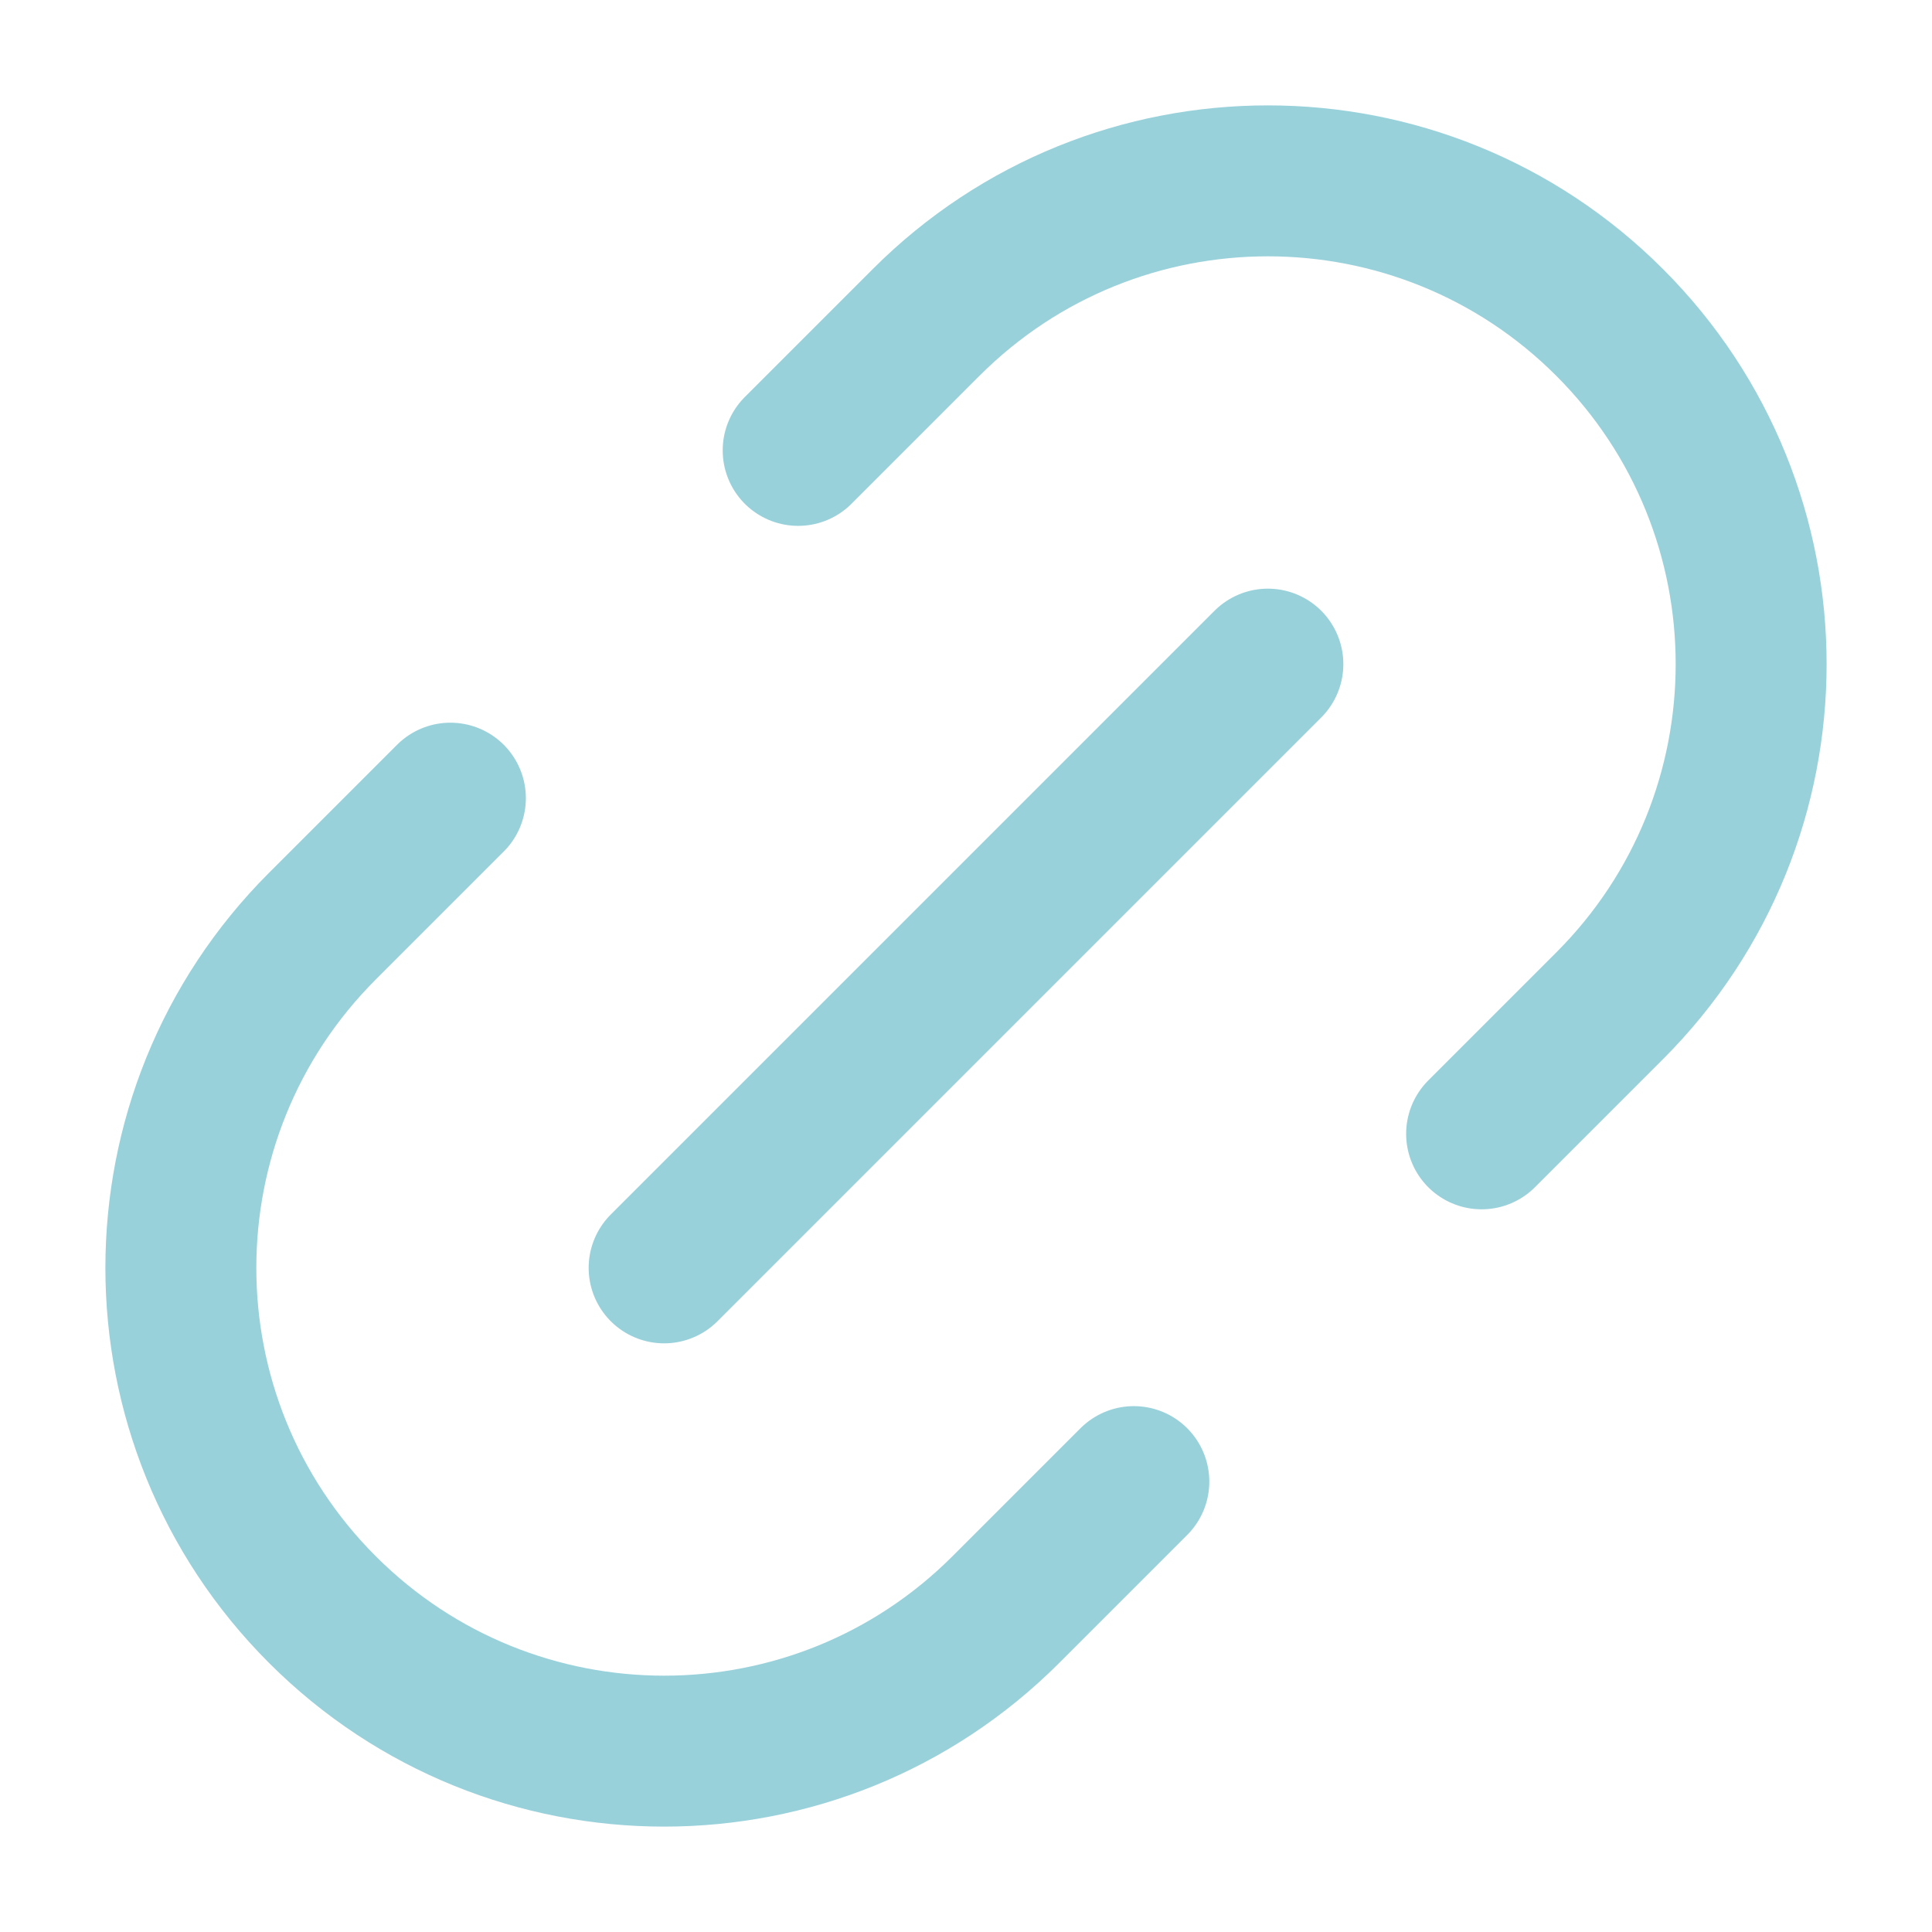
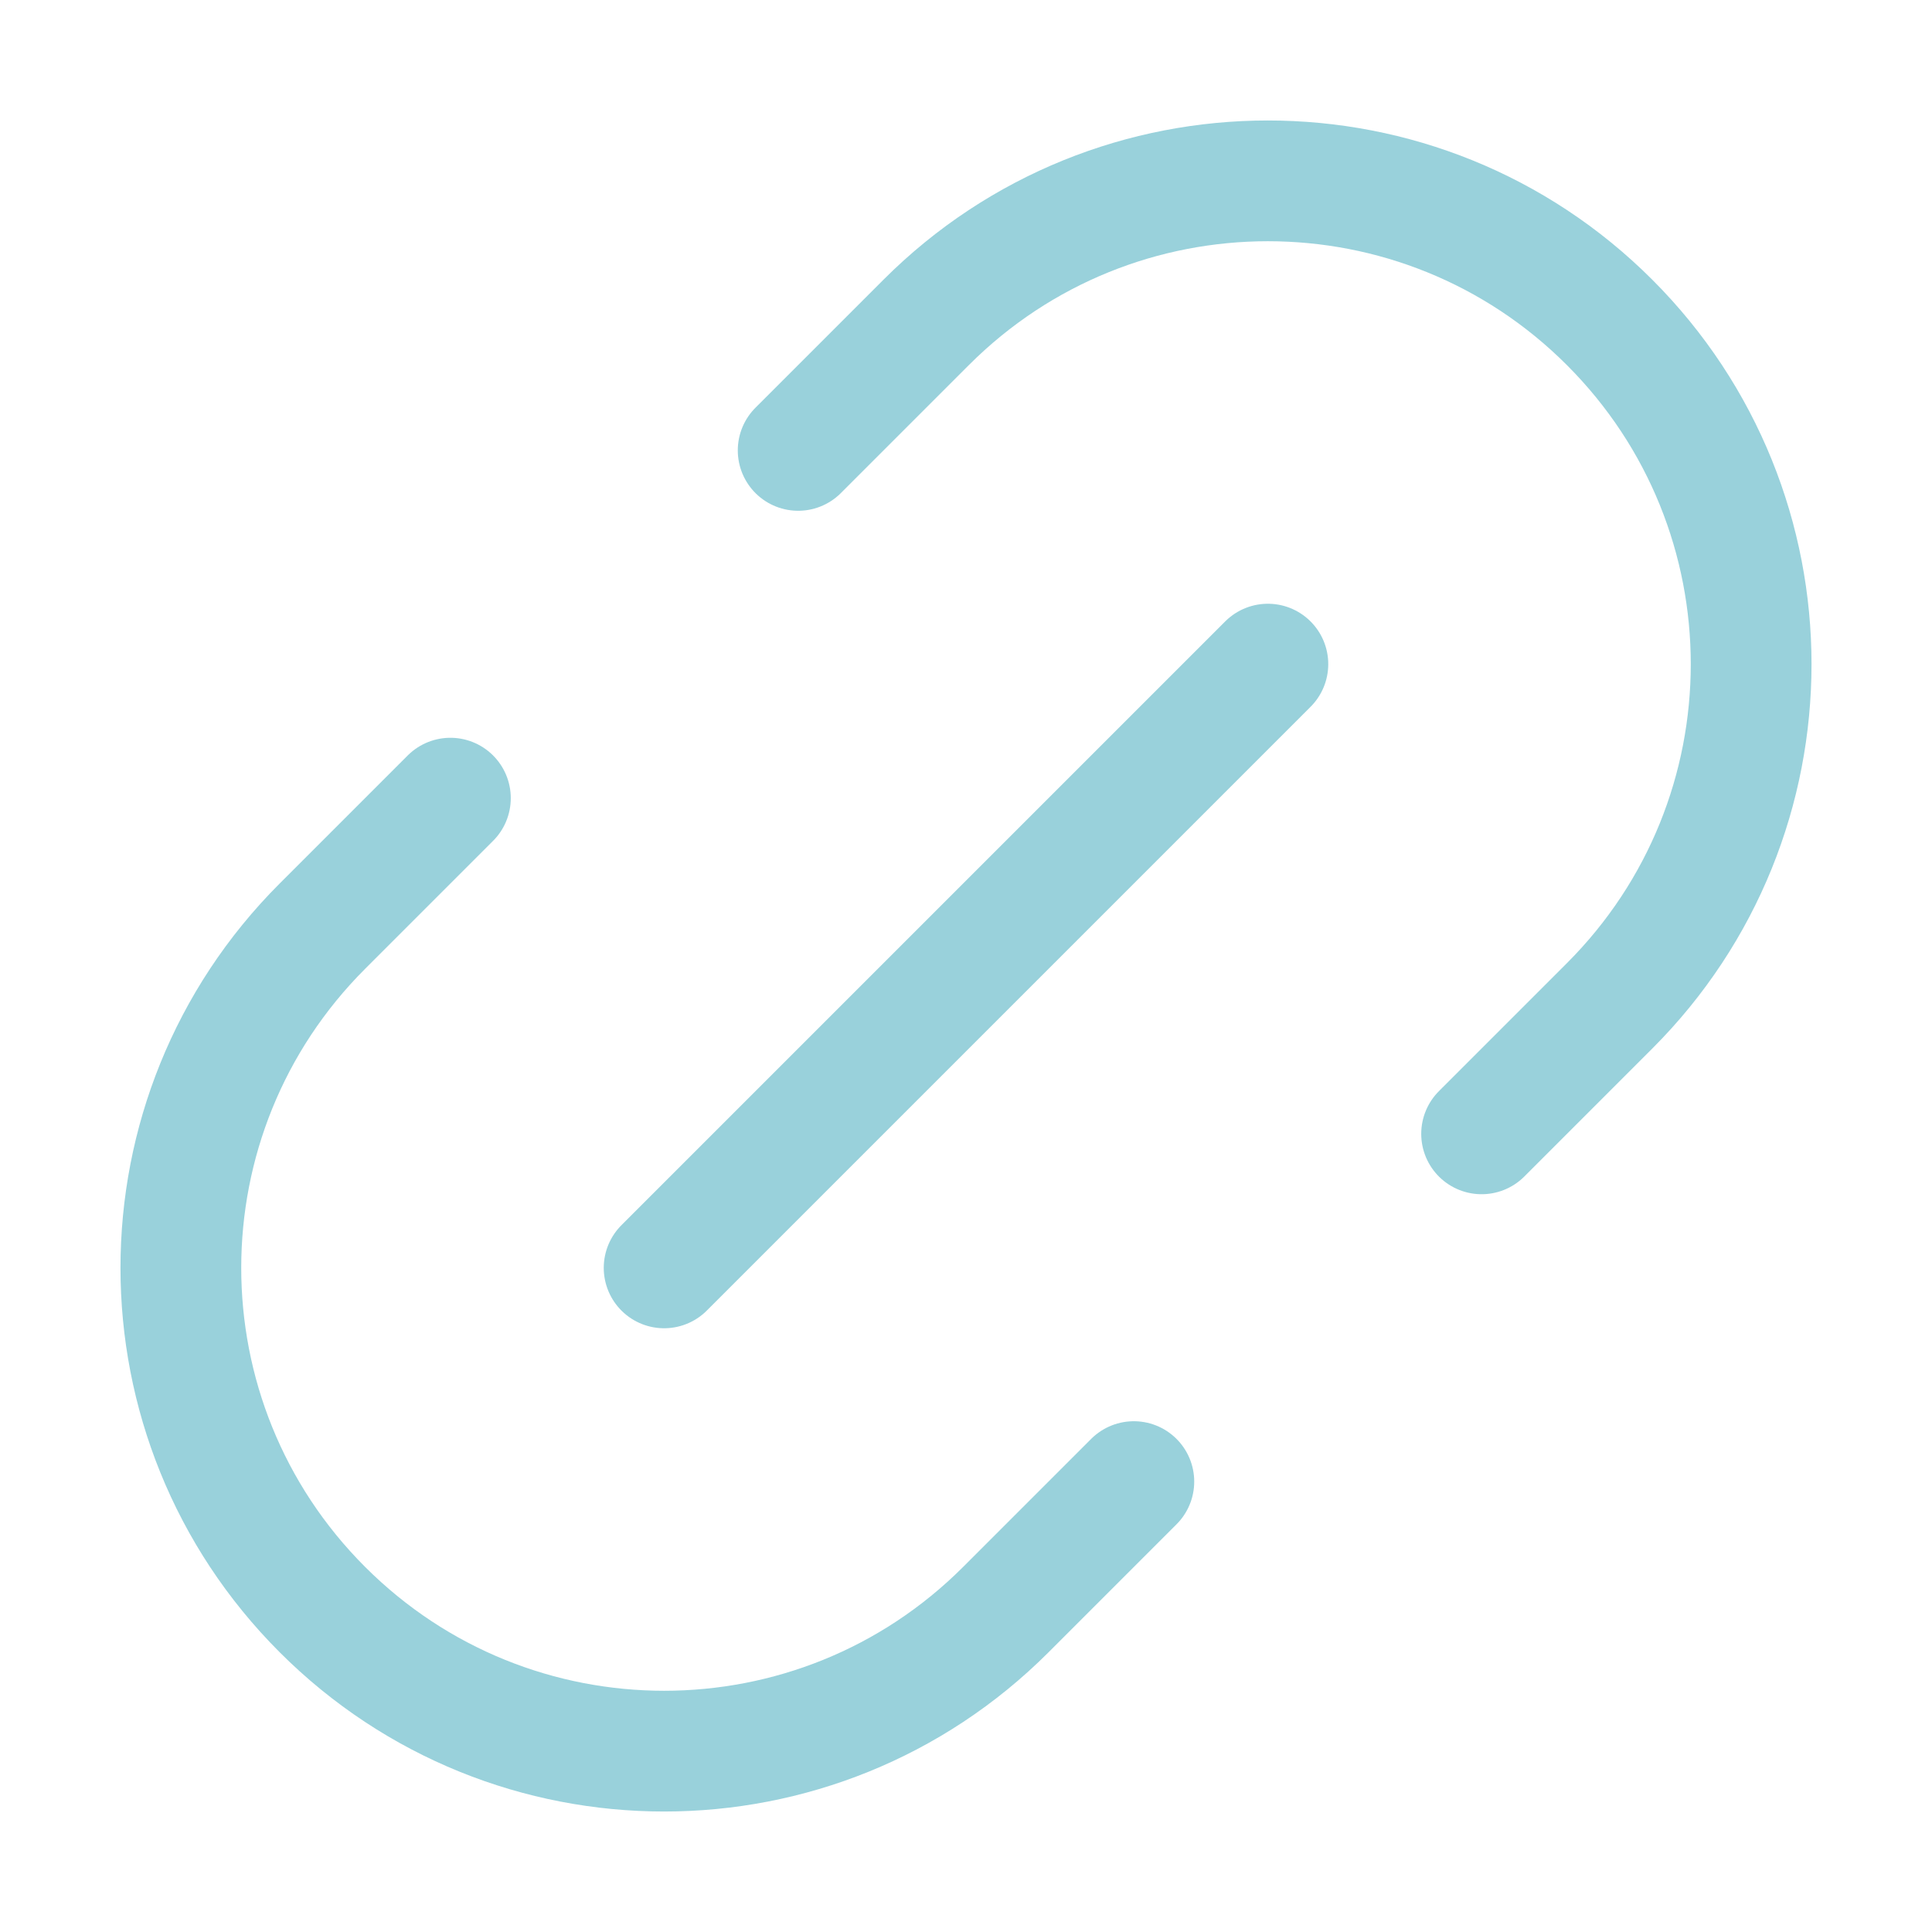
<svg xmlns="http://www.w3.org/2000/svg" width="16" height="16" viewBox="0 0 16 16">
-   <path fill="none" stroke="#99d1db" stroke-linecap="round" stroke-linejoin="round" stroke-width="1.25" d="m5.5 10.5 5-5M3.73 6.61 2.67 7.67a4 4 0 105.66 5.66l1.06-1.06m2.88-2.88 1.06-1.06a4 4 0 10-5.66-5.66L6.61 3.73" />
+   <path fill="none" stroke="#99d1db" stroke-linecap="round" stroke-linejoin="round" d="m5.5 10.5 5-5M3.73 6.61 2.67 7.67a4 4 0 105.66 5.66l1.06-1.06m2.88-2.88 1.06-1.06a4 4 0 10-5.66-5.66L6.61 3.73" />
</svg>
